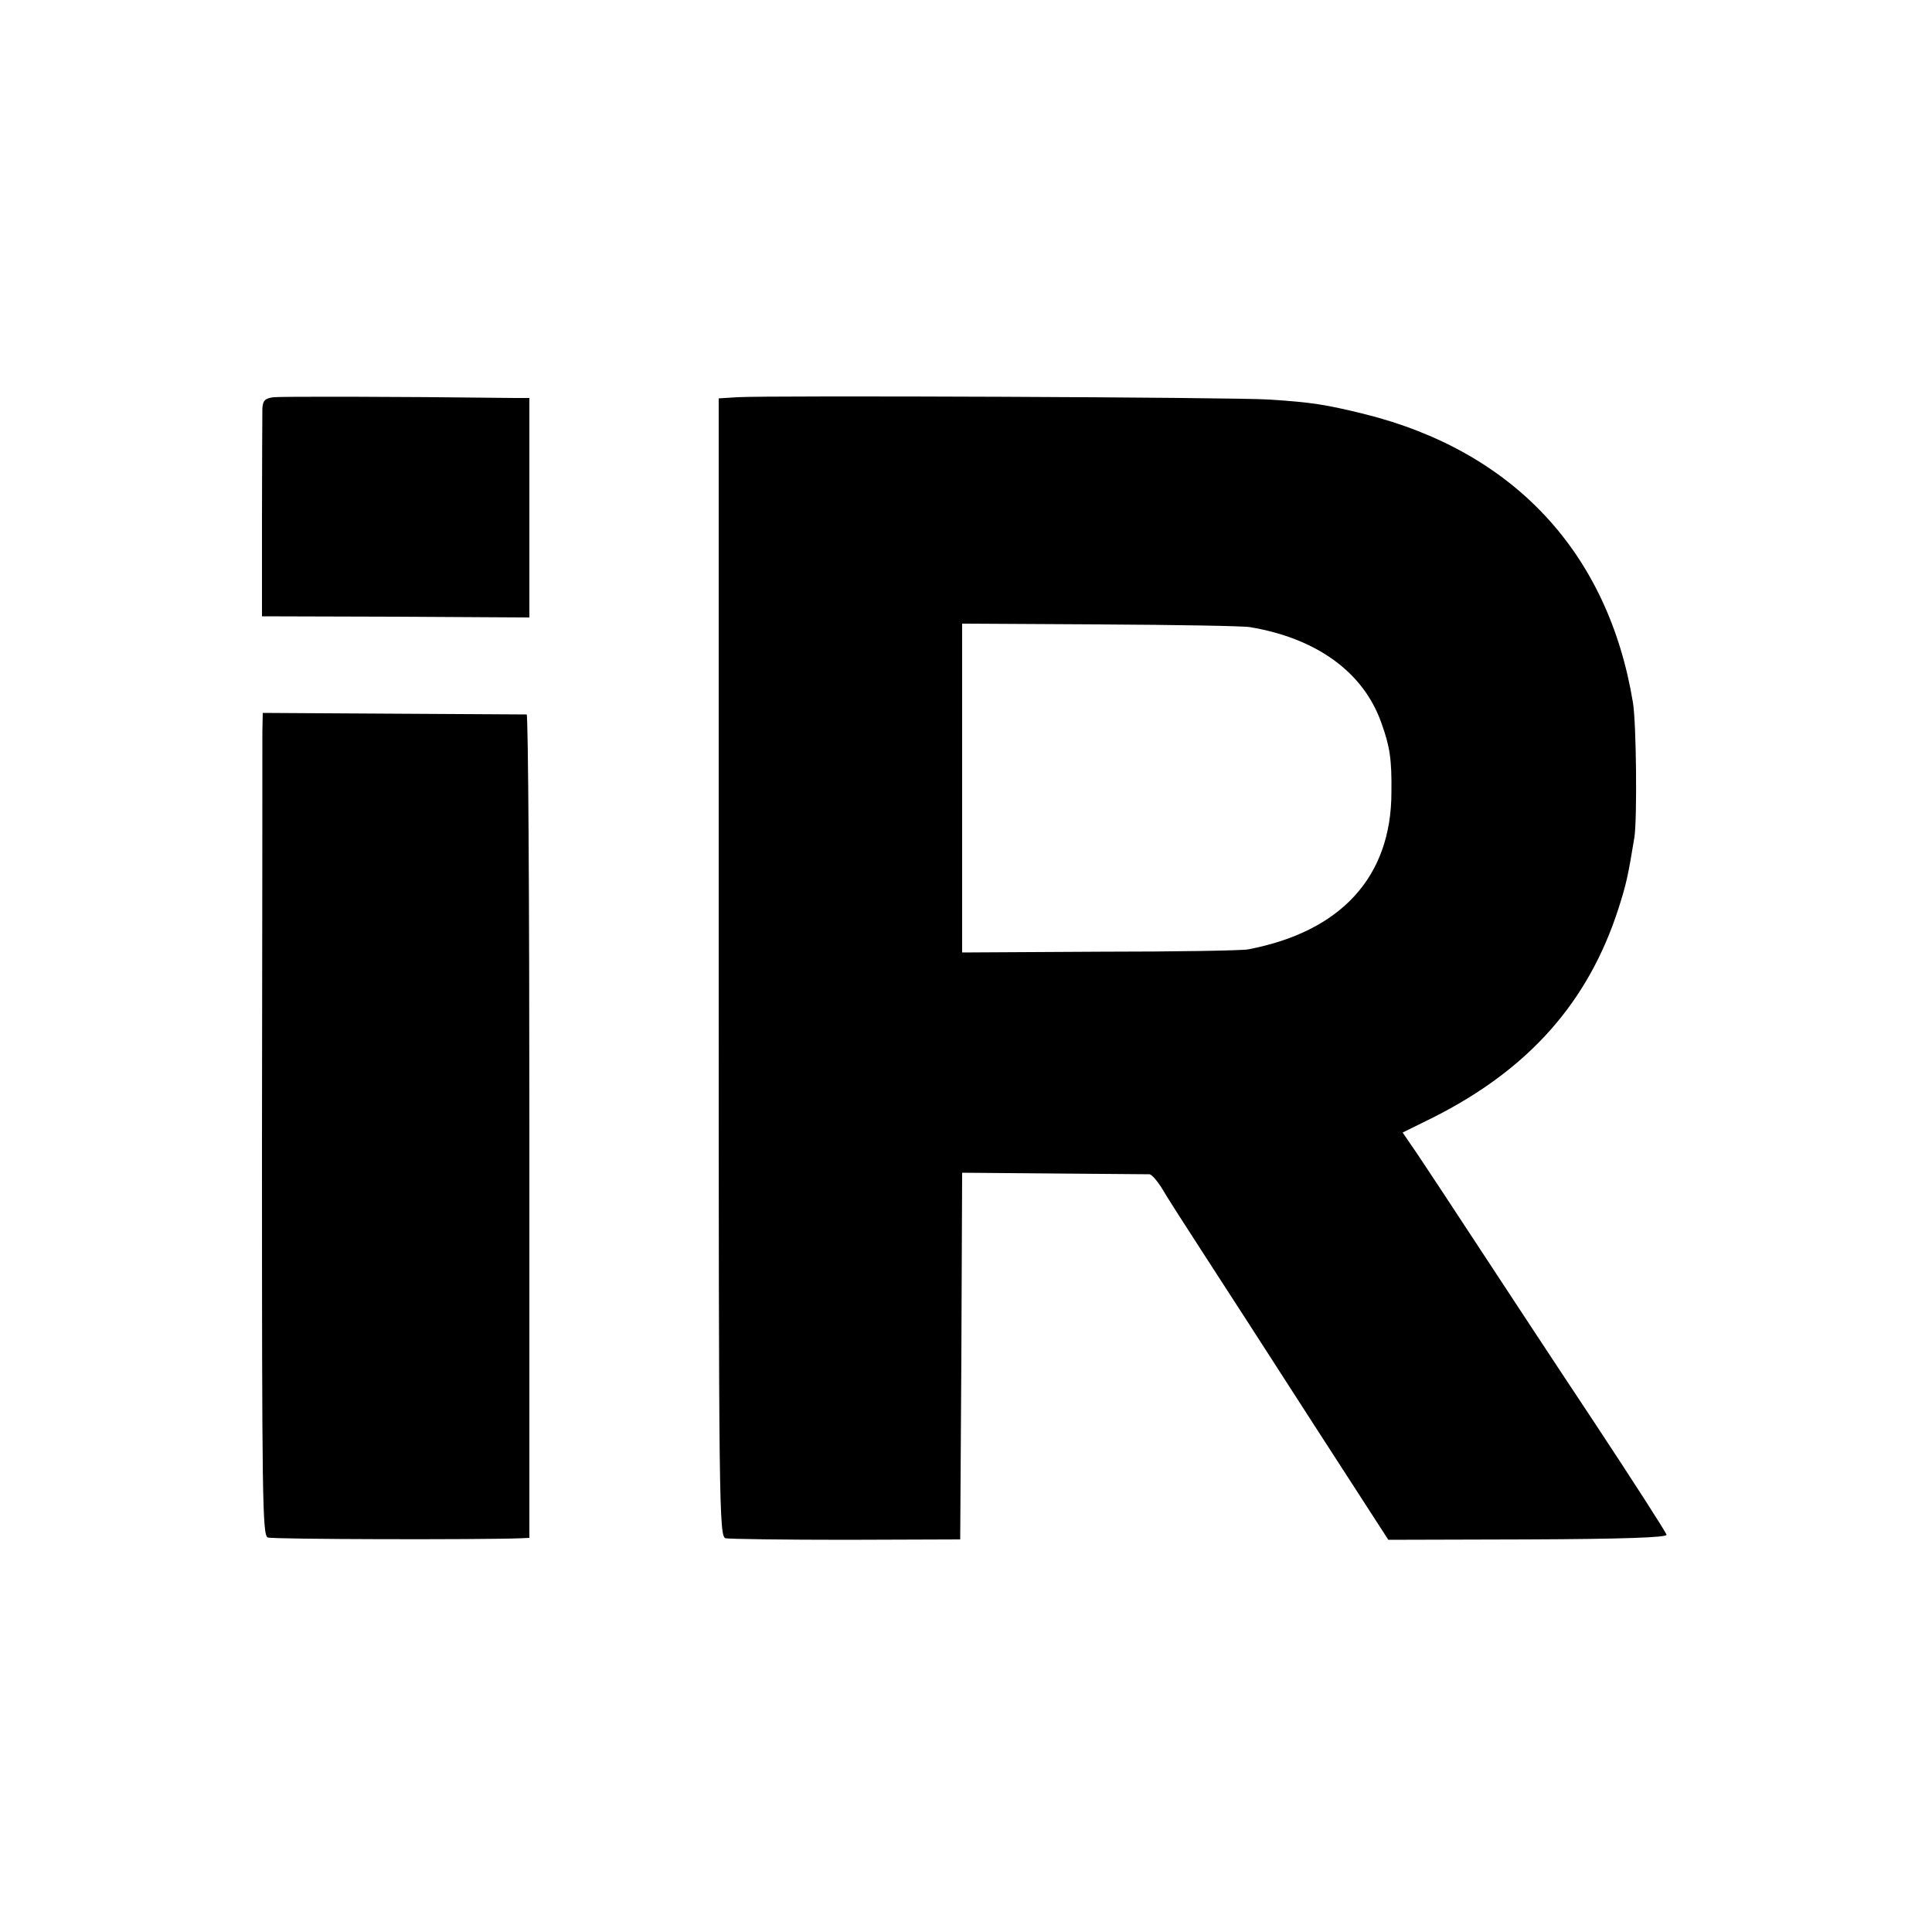
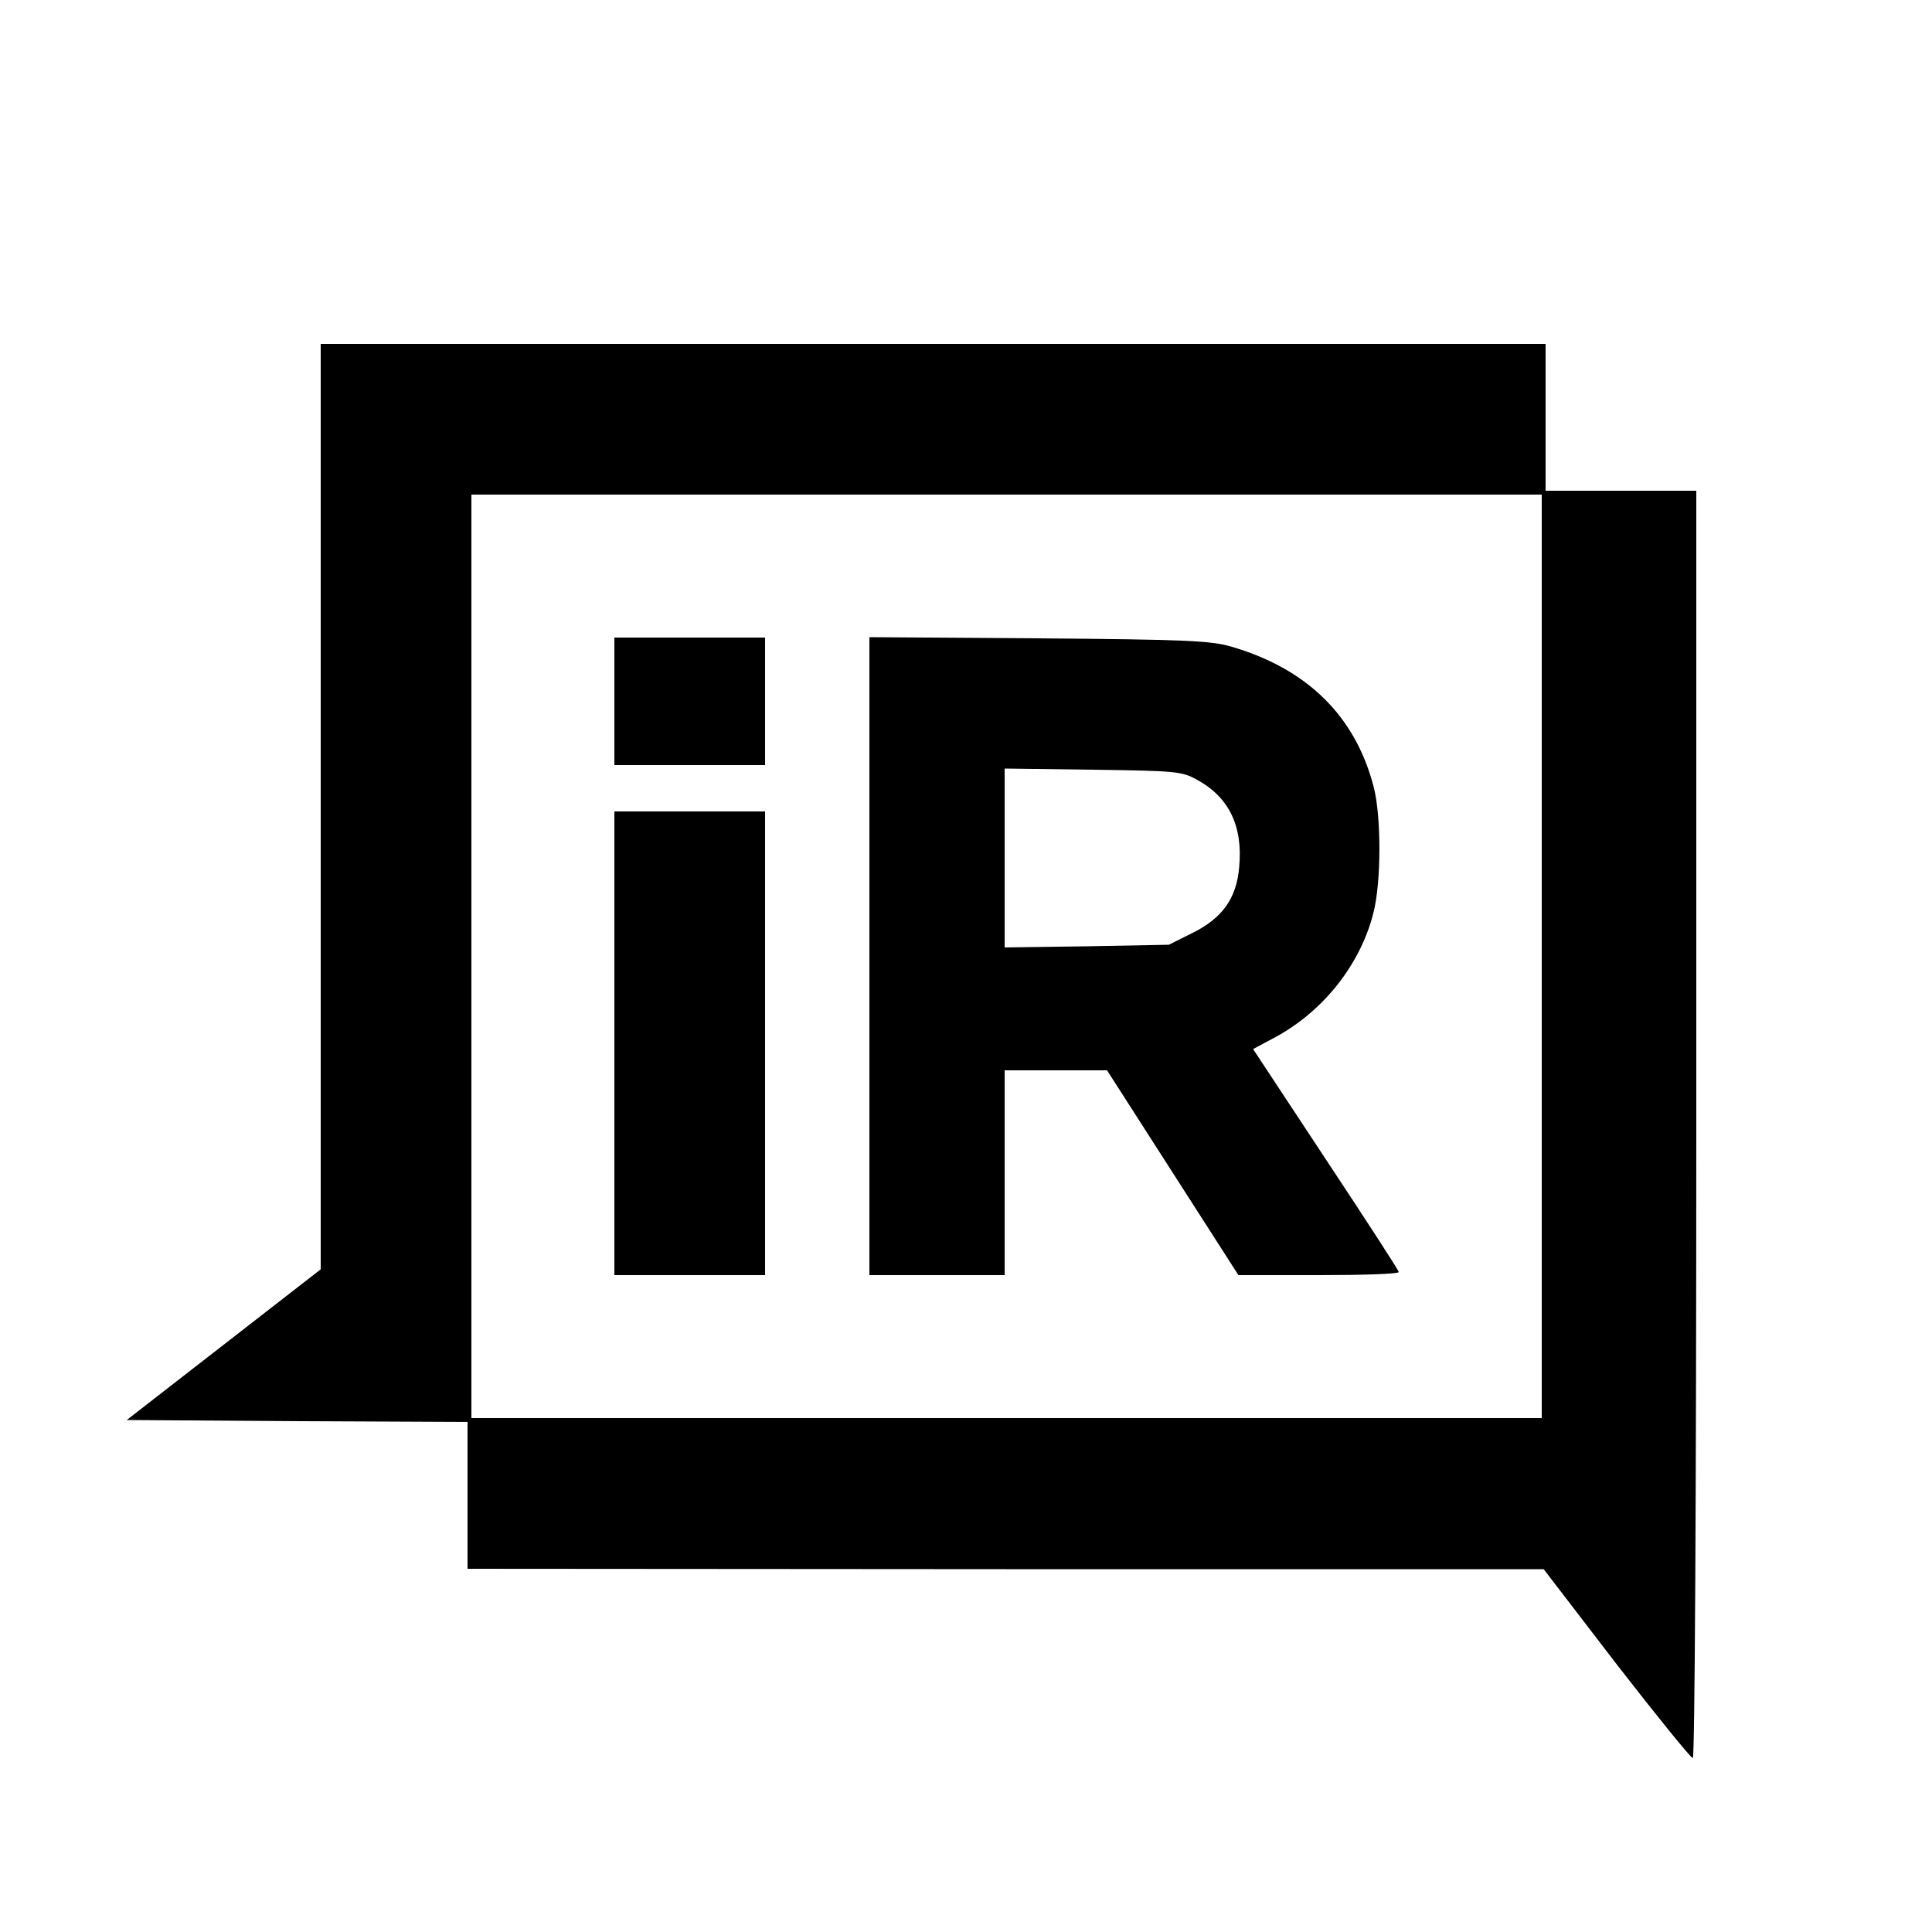
<svg xmlns="http://www.w3.org/2000/svg" version="1.0" width="500pt" height="500pt" viewBox="0 0 500 500" preserveAspectRatio="xMidYMid meet">
  <g transform="translate(0,500) scale(0.1,-0.1)" fill="#000000" stroke="none">
-     <path d="M708 3972 c-23 -3 -28 -9 -29 -30 0 -15 -1 -142 -1 -282 l0 -255 346 -1 346 -2 0 284 0 284 -37 0 c-326 4 -604 4 -625 2z" />
-     <path d="M1908 3972 l-48 -3 0 -1473 c0 -1395 1 -1474 18 -1477 9 -2 150 -4 312 -4 l295 1 3 475 2 474 238 -2 c130 -1 242 -2 247 -2 6 -1 19 -16 30 -33 10 -18 60 -96 110 -173 50 -77 178 -275 284 -440 l194 -300 361 1 c244 1 360 5 359 12 -1 6 -86 138 -189 294 -103 155 -239 362 -302 458 -63 96 -132 201 -153 232 l-39 57 79 39 c248 125 402 299 480 542 20 63 24 81 41 184 7 49 5 294 -4 348 -64 388 -309 651 -697 747 -98 24 -135 30 -245 37 -86 6 -1296 11 -1376 6z m1327 -595 c173 -29 294 -117 340 -248 22 -61 27 -94 26 -179 0 -219 -130 -361 -371 -407 -14 -3 -186 -6 -383 -6 l-357 -2 0 425 0 426 358 -2 c196 -1 371 -4 387 -7z" />
-     <path d="M679 3105 c0 -27 0 -506 -1 -1064 0 -918 1 -1015 15 -1020 13 -5 558 -6 655 -2 l22 1 0 1065 c0 586 -3 1065 -7 1066 -5 0 -160 1 -346 2 l-337 2 -1 -50z" />
+     <path d="M830 2912 l0 -1197 -251 -195 -251 -195 441 -3 441 -2 0 -190 0 -190 1393 -1 1392 0 188 -245 c104 -134 193 -244 198 -244 5 0 9 670 9 1640 l0 1640 -195 0 -195 0 0 190 0 190 -1585 0 -1585 0 0 -1198z m3160 -387 l0 -1195 -1385 0 -1385 0 0 1195 0 1195 1385 0 1385 0 0 -1195z" />
+     <path d="M1590 3185 l0 -165 195 0 195 0 0 165 0 165 -195 0 -195 0 0 -165z" />
+     <path d="M2250 2526 l0 -826 175 0 175 0 0 265 0 265 133 0 132 0 170 -265 170 -265 208 0 c114 0 207 3 207 8 0 4 -85 135 -189 292 l-188 285 56 30 c125 67 221 188 255 321 21 80 21 251 1 328 -48 184 -173 306 -370 363 -52 15 -121 18 -497 21 l-438 3 0 -825z m846 457 c84 -45 121 -120 111 -227 -7 -81 -43 -132 -122 -171 l-60 -30 -212 -4 -213 -3 0 232 0 231 228 -3 c212 -3 230 -4 268 -25z" />
+     <path d="M1590 2300 l0 -600 195 0 195 0 0 600 0 600 -195 0 -195 0 0 -600z" />
  </g>
</svg>
